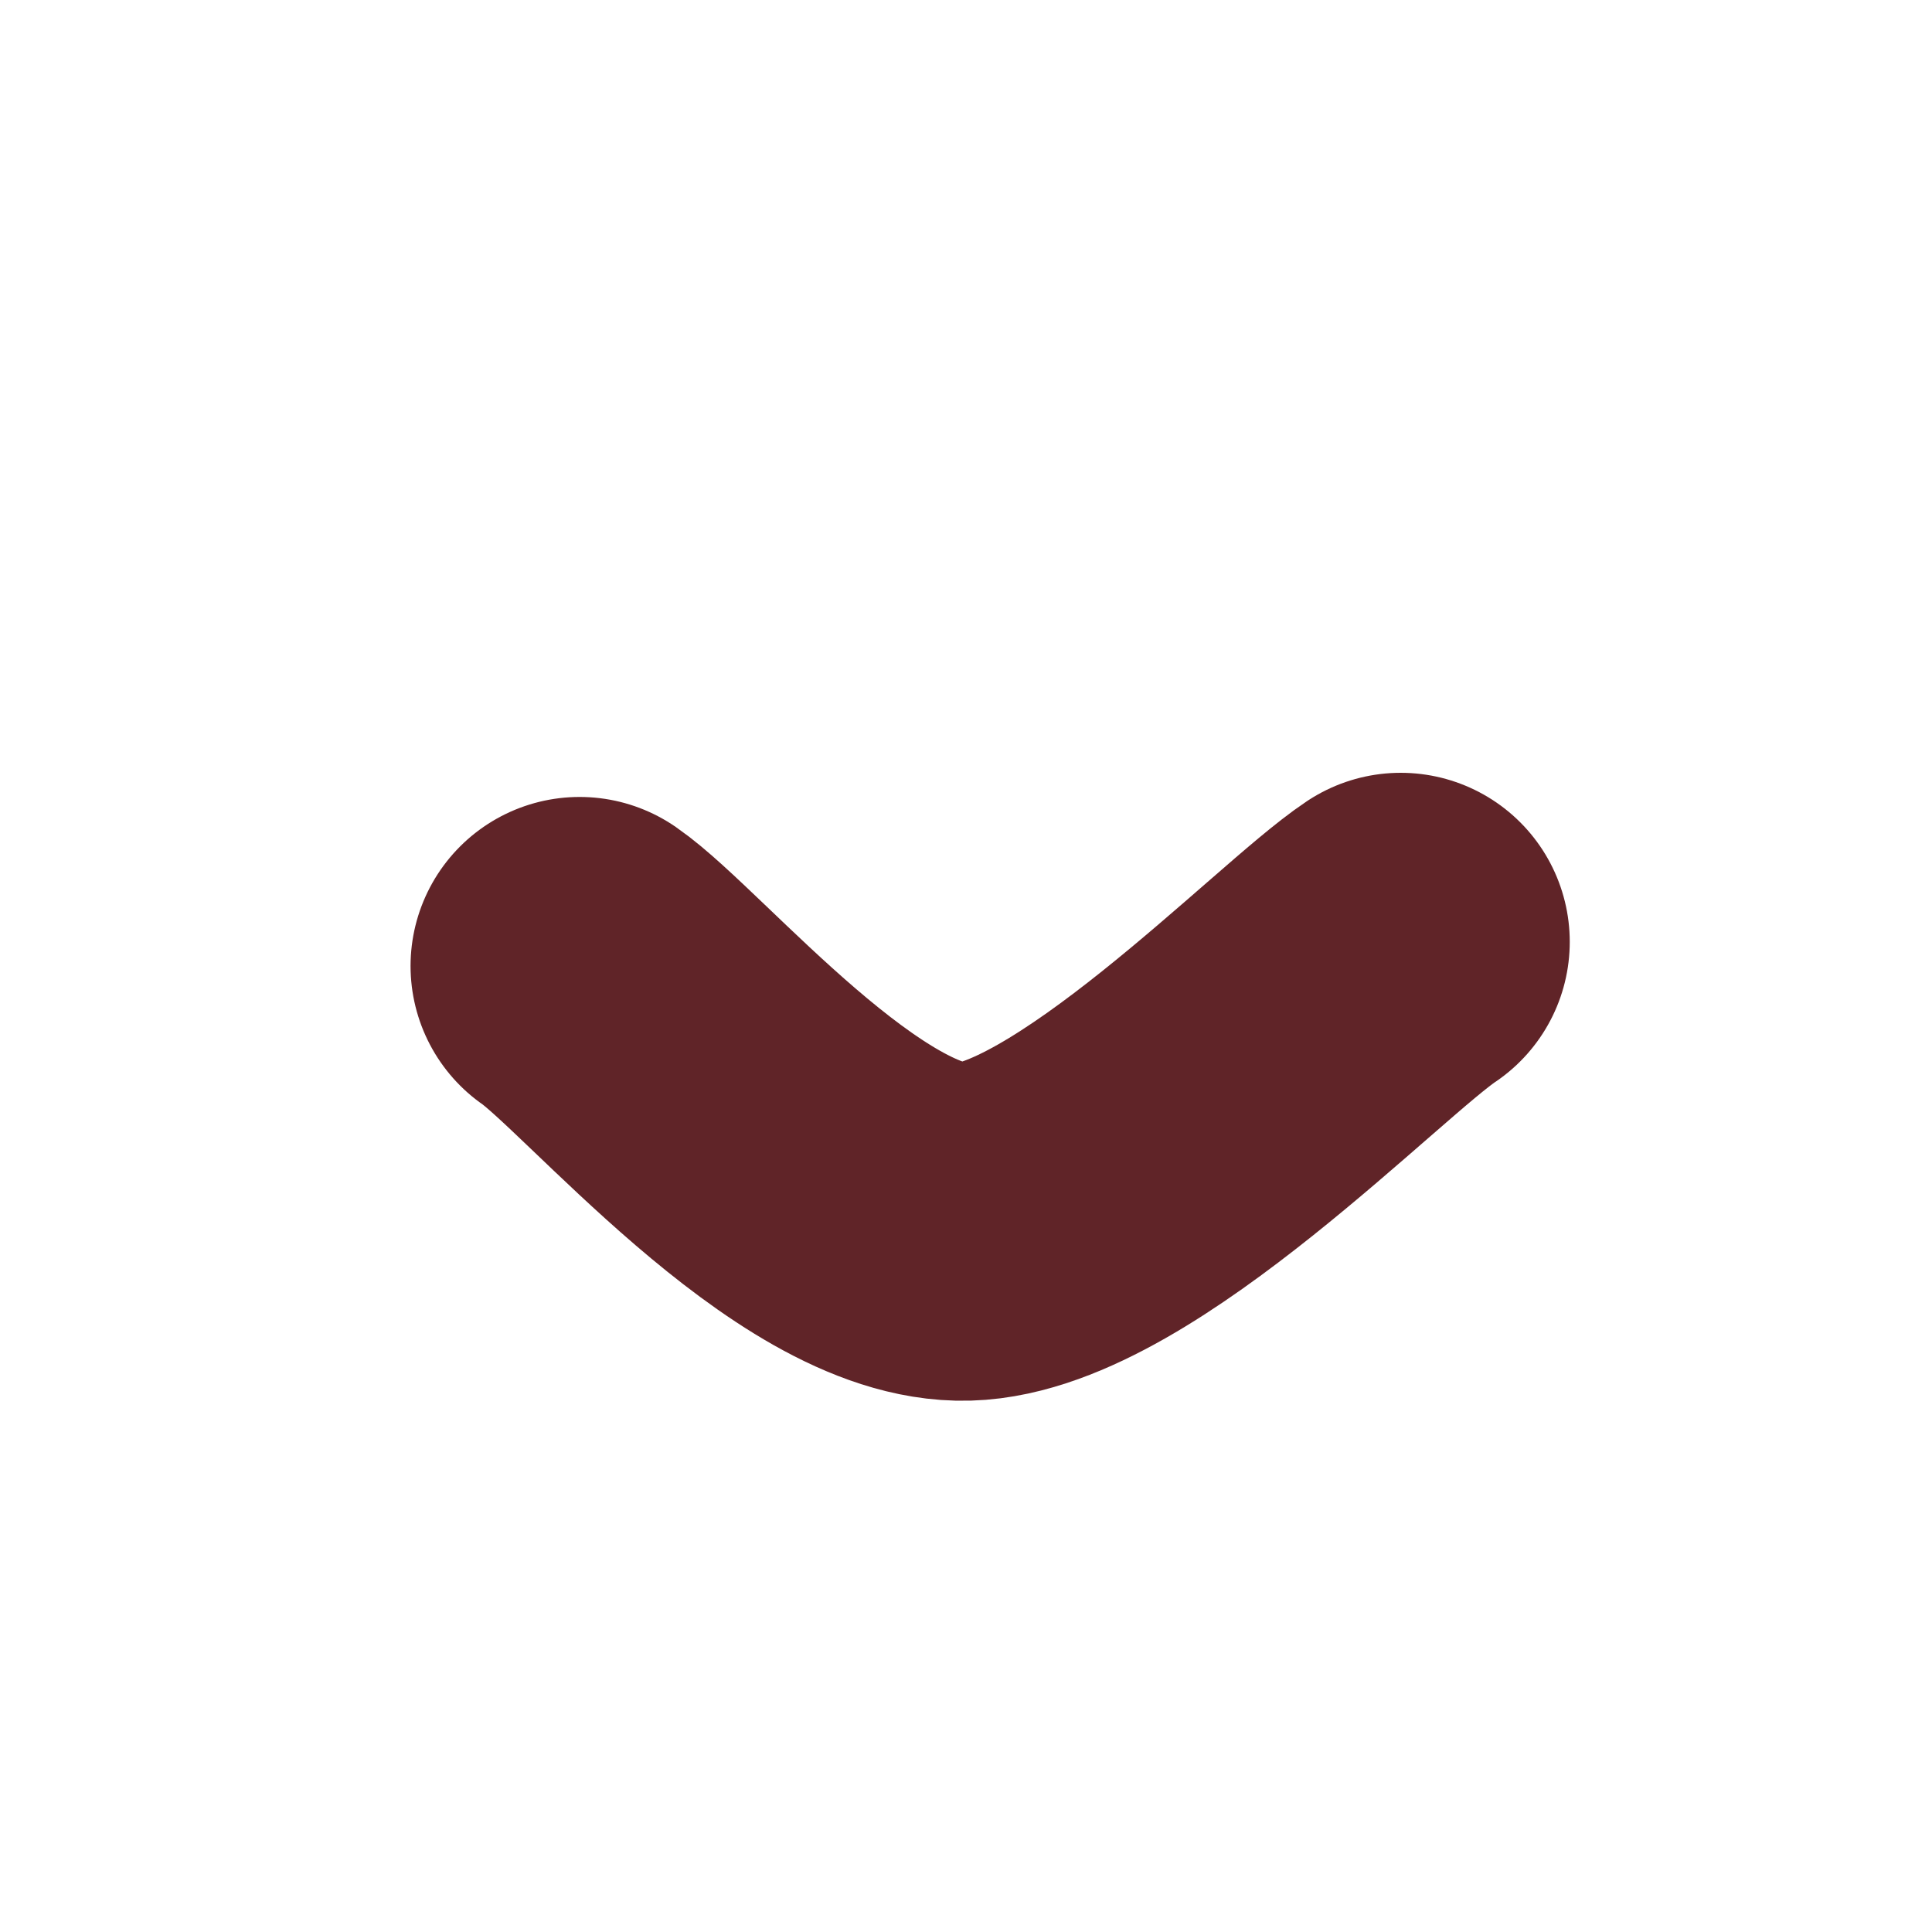
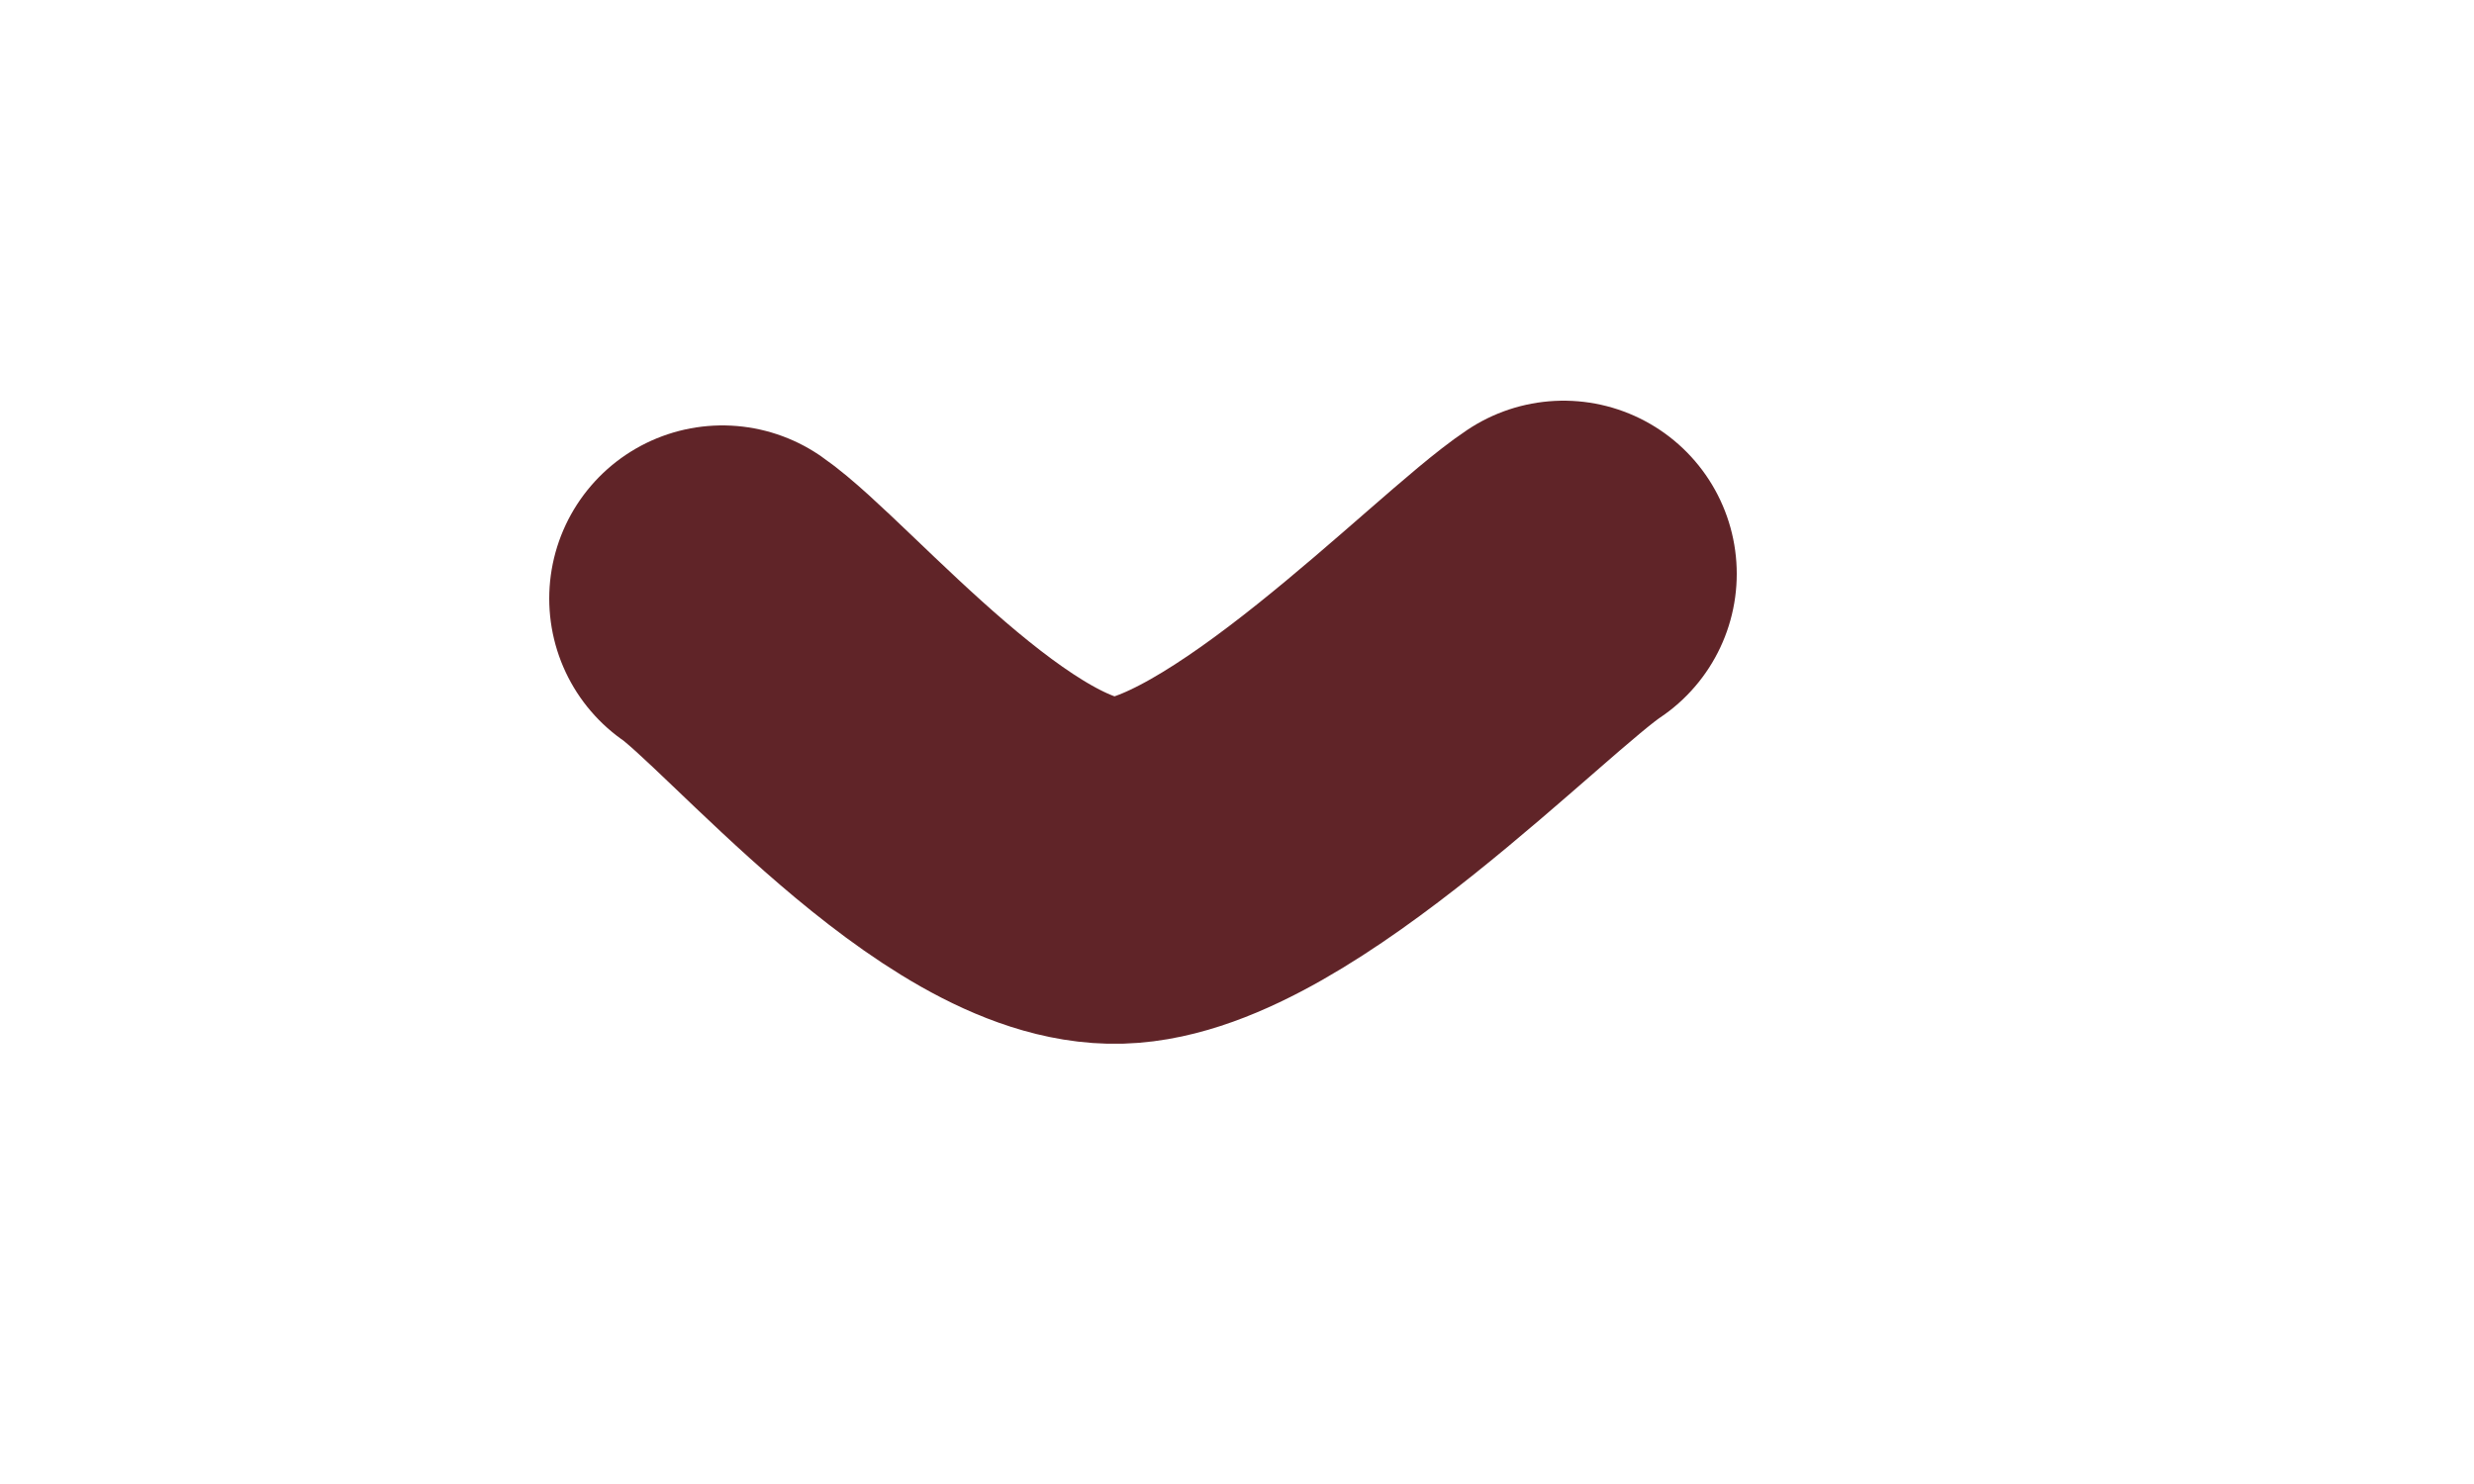
- <svg xmlns="http://www.w3.org/2000/svg" width="16" height="16" viewBox="2 -38 4 4" shape-rendering="geometricPrecision">
+ <svg xmlns="http://www.w3.org/2000/svg" width="20" height="12" viewBox="2 -38 5 3" shape-rendering="geometricPrecision">
  <defs />
-   <path d="M3.200,-36.000 C3.333,-35.908 3.717,-35.442 4.000,-35.450 C4.283,-35.458 4.750,-35.950 4.900,-36.050" fill="none" stroke="rgb(96,36,40)" stroke-width="0.700" stroke-linecap="round" stroke-linejoin="round" />
+   <path d="M3.460,-36.790 C3.593,-36.698 3.977,-36.232 4.260,-36.240 C4.543,-36.248 5.010,-36.740 5.160,-36.840" fill="none" stroke="rgb(96,36,40)" stroke-width="0.700" stroke-linecap="round" stroke-linejoin="round" />
</svg>
